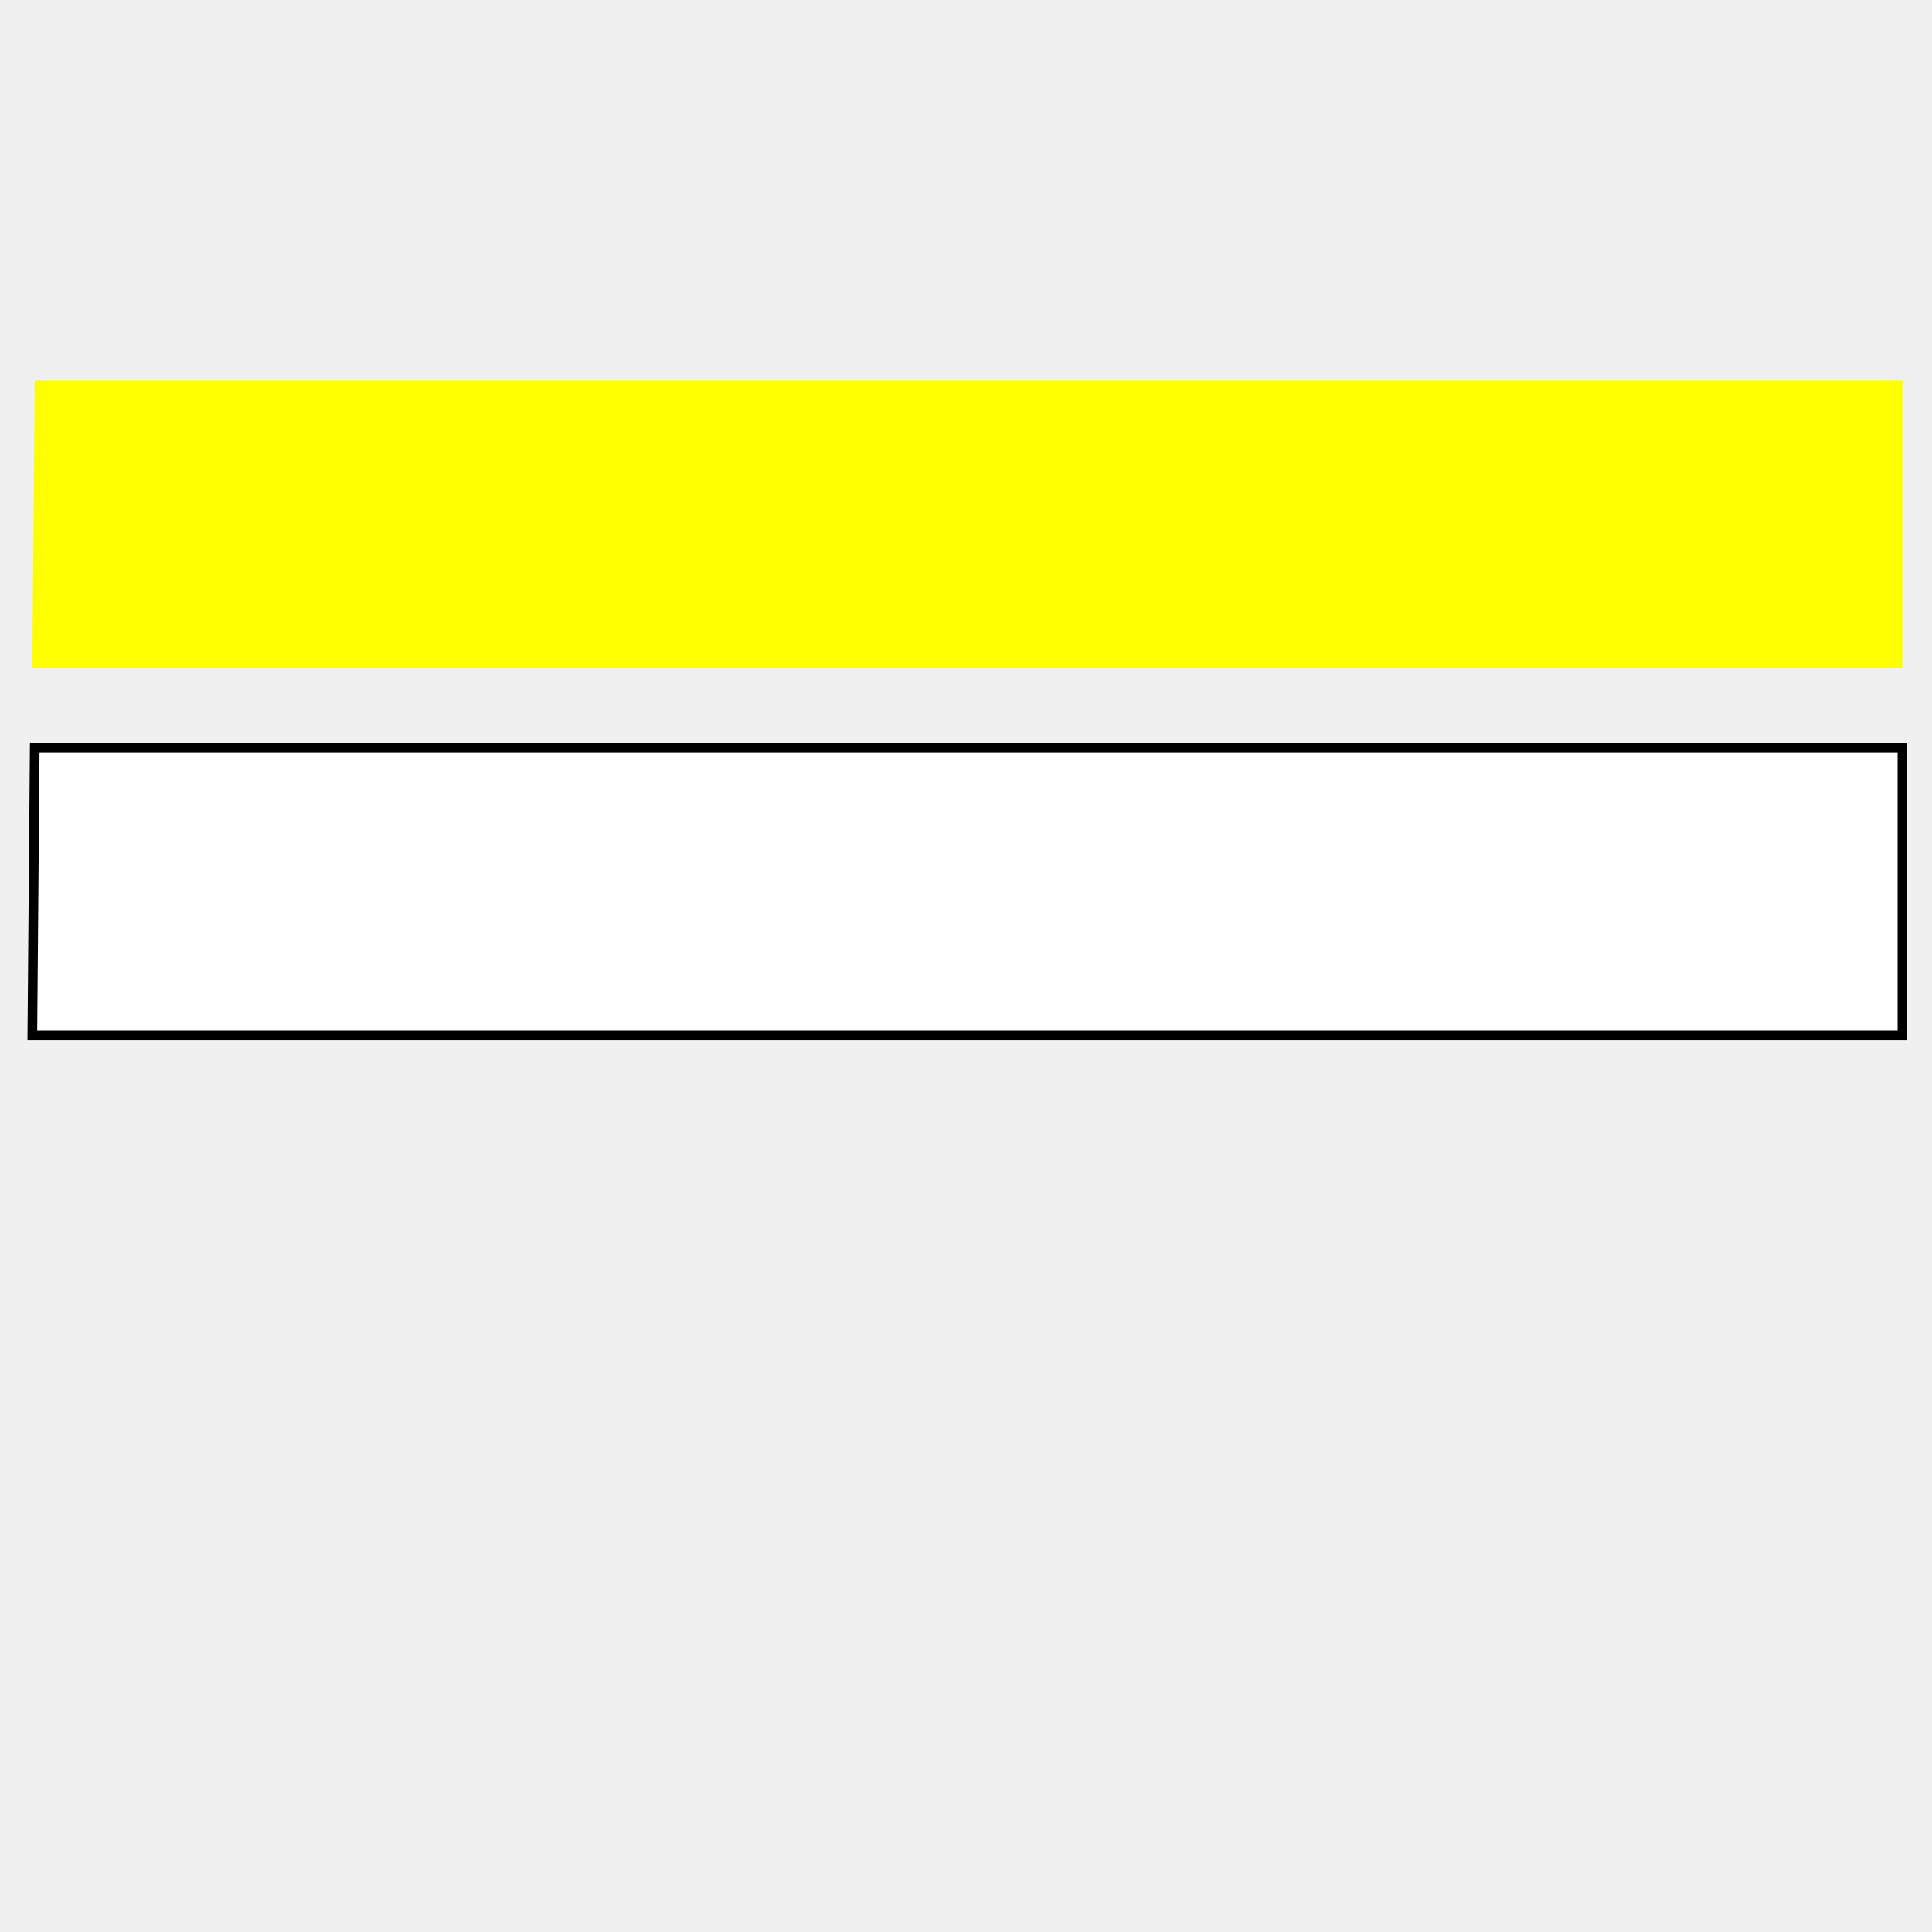
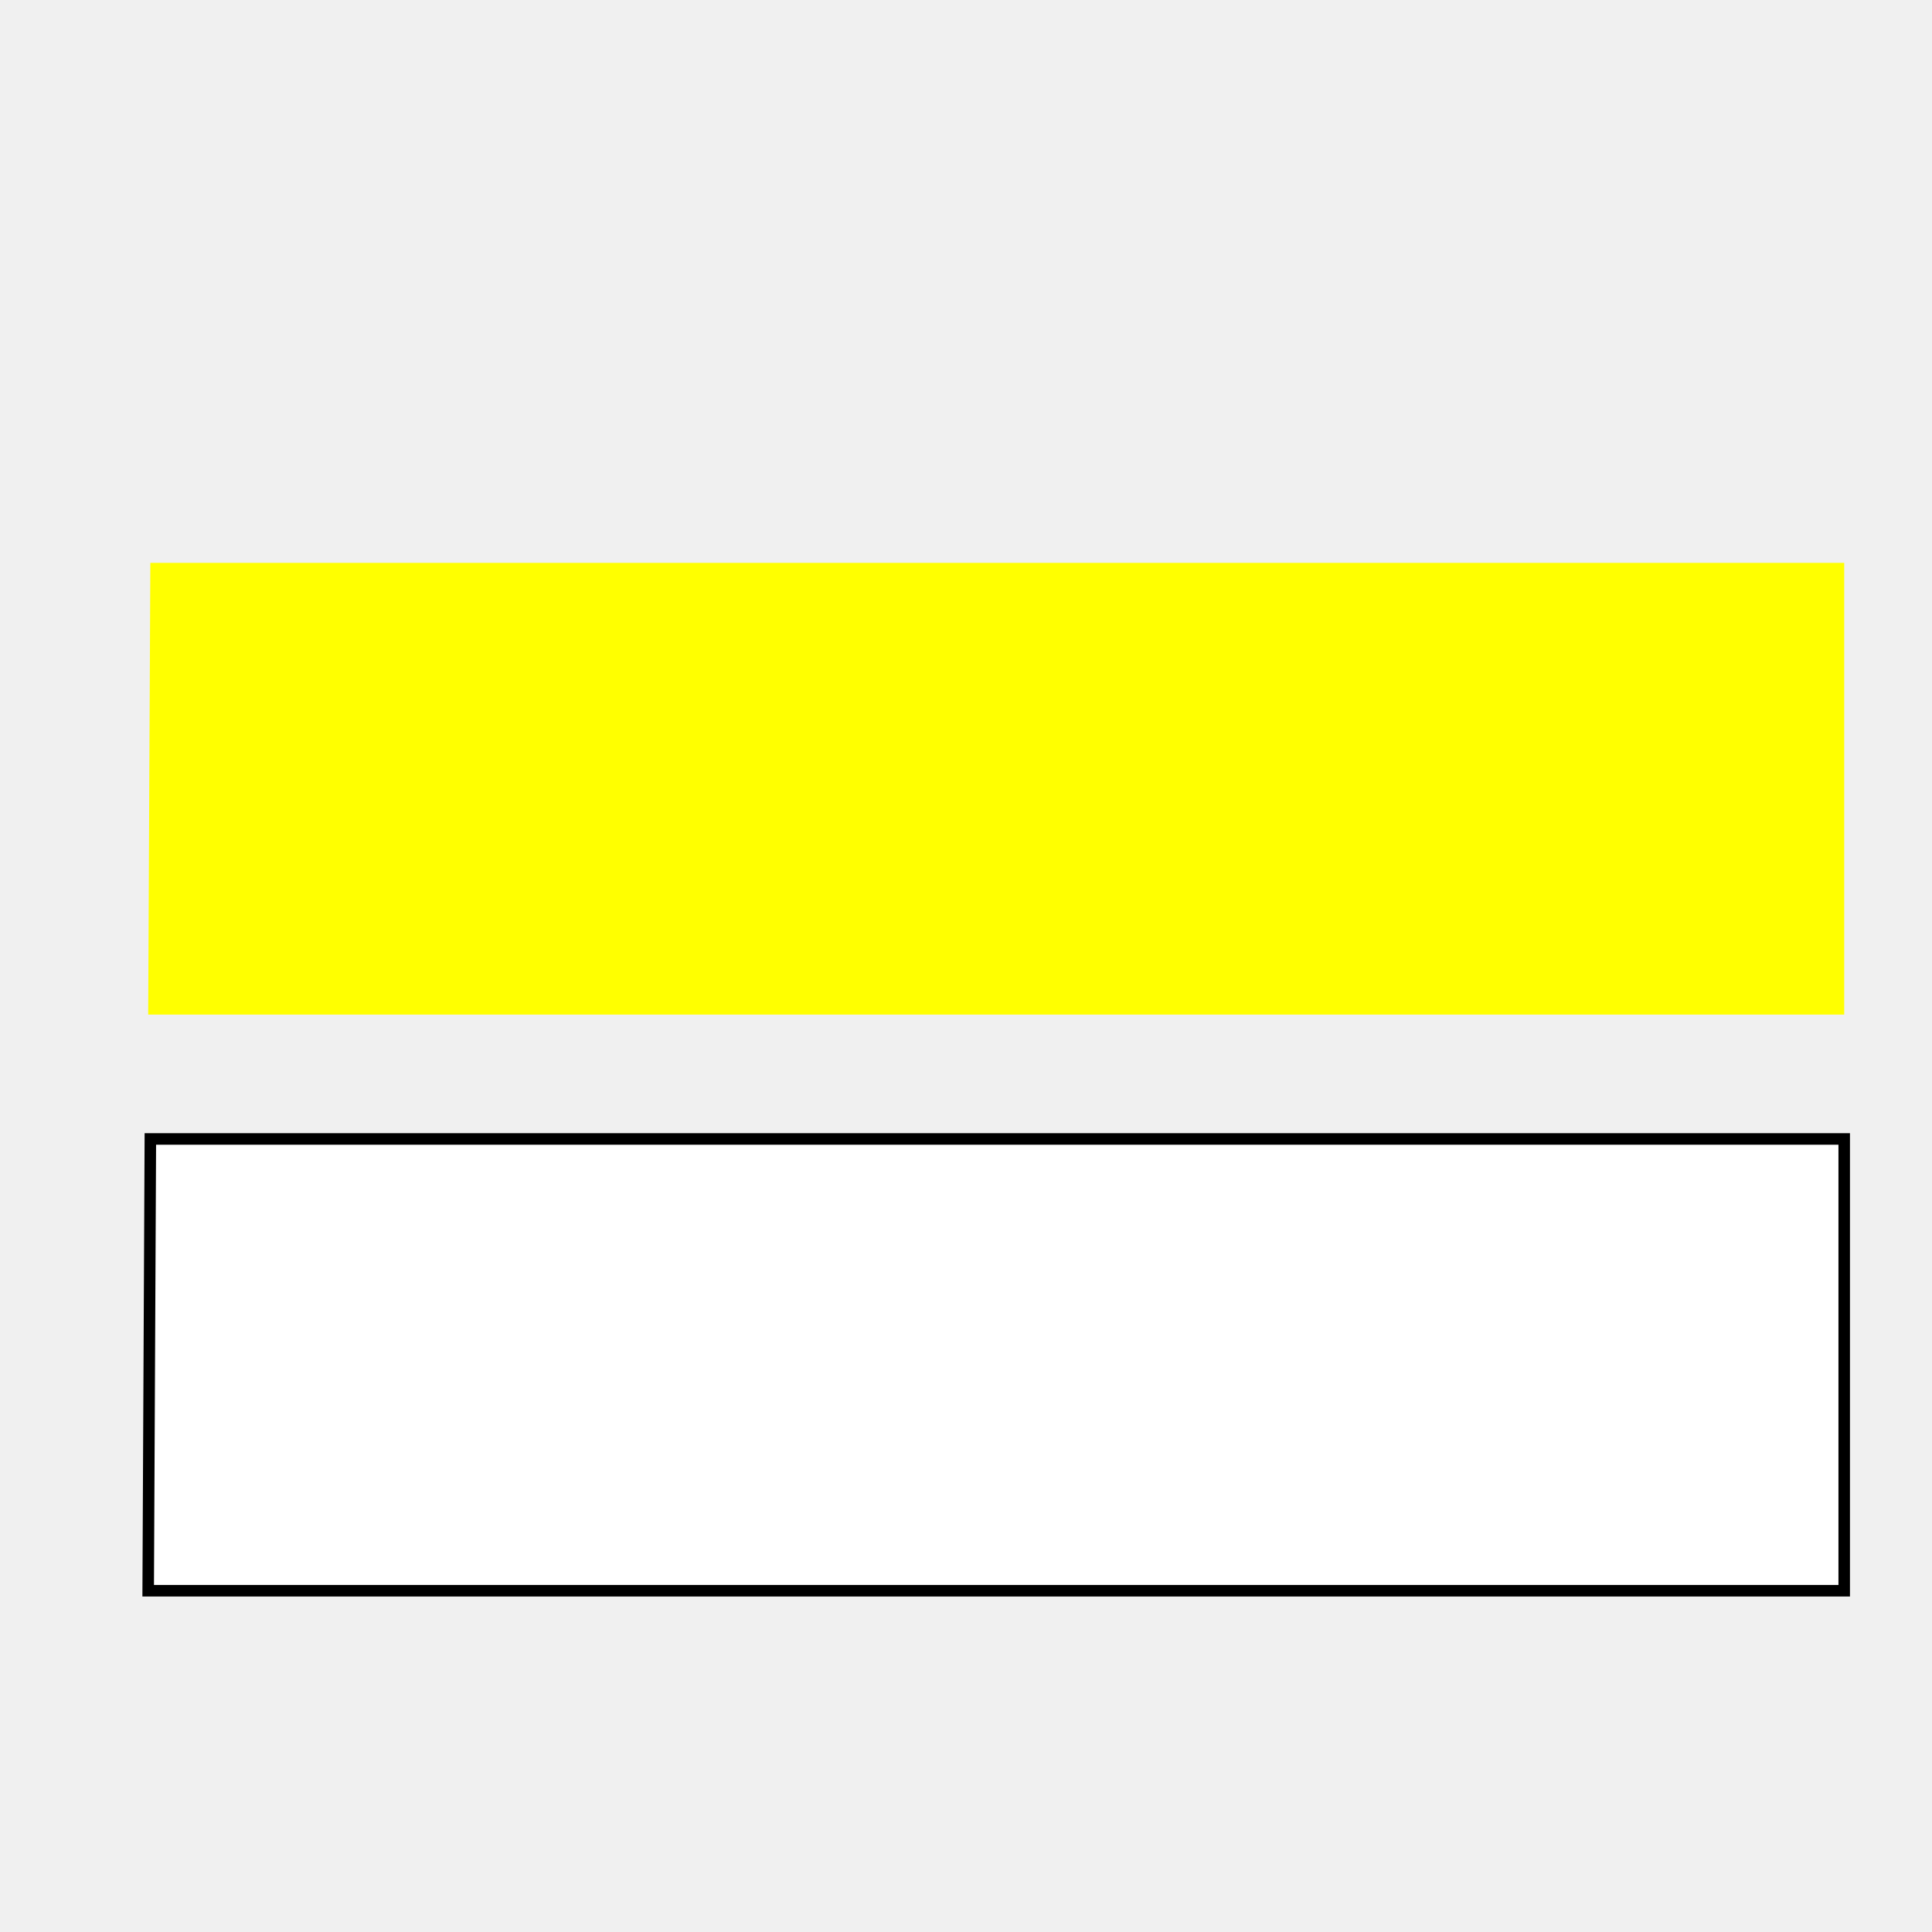
- <svg xmlns="http://www.w3.org/2000/svg" width="200" height="200" id="svg3051" version="1.1">
+ <svg xmlns="http://www.w3.org/2000/svg" width="50" height="50" id="svg3051" version="1.1">
  <defs id="defs3053" />
-   <g id="layer1" transform="translate(0,-852.3622)">
+   <g id="layer1" transform="translate(0,-1002.362)">
    <path id="path3903" d="m -1167.362,900.522 0,50.571 -868.571,0 0,130.571 884.571,0 0,-181.143 48.286,0 0,231.143 -983.143,0 0,-231.143 z" style="fill:#000000;fill-opacity:1;stroke:#000000;stroke-width:1px;stroke-linecap:butt;stroke-linejoin:miter;stroke-opacity:1" />
    <rect y="784.522" x="-1152.791" height="50.714" width="50.357" id="rect3905" style="fill:#e60000;fill-opacity:1;stroke:none" />
    <rect y="1080.593" x="-1082.076" height="50.714" width="50.357" id="rect3909" style="fill:#e60000;fill-opacity:1;stroke:none" />
    <rect style="fill:#e60000;fill-opacity:1;stroke:none" id="rect3911" width="50.357" height="50.714" x="-2085.648" y="1162.736" />
    <rect y="32.463" x="-1013.895" height="50.714" width="50.357" id="rect3953" style="fill:#e60000;fill-opacity:1;stroke:none" />
    <rect style="fill:#e60000;fill-opacity:1;stroke:none" id="rect3955" width="50.357" height="50.714" x="-1076.383" y="172.117" />
    <rect y="407.832" x="-1069.955" height="50.714" width="50.357" id="rect3957" style="fill:#e60000;fill-opacity:1;stroke:none" />
    <rect style="fill:#e60000;fill-opacity:1;stroke:none" id="rect3959" width="50.357" height="50.714" x="-997.733" y="-144.313" />
    <path id="path3961" d="m -1185.403,-1126.809 0,54.571 -854.571,570 0,58.571 884.571,0 0,-697.143 48.286,-36 0,783.143 -983.143,0 0,-147.143 z" style="fill:#000000;fill-opacity:1;stroke:#000000;stroke-width:1px;stroke-linecap:butt;stroke-linejoin:miter;stroke-opacity:1" />
    <rect y="-820.105" x="-1030.057" height="50.714" width="50.357" id="rect3963" style="fill:#e60000;fill-opacity:1;stroke:none" />
    <rect style="fill:#e60000;fill-opacity:1;stroke:none" id="rect3965" width="50.357" height="50.714" x="-1092.546" y="-680.451" />
    <rect y="-444.737" x="-1086.117" height="50.714" width="50.357" id="rect3967" style="fill:#e60000;fill-opacity:1;stroke:none" />
    <rect style="fill:#e60000;fill-opacity:1;stroke:none" id="rect3969" width="50.357" height="50.714" x="-2089.689" y="-362.594" />
    <rect transform="matrix(0.9659258,-0.258819,0.258819,0.9659258,0,0)" y="-1404.052" x="-1939.507" height="50.714" width="50.357" id="rect3971" style="fill:#e60000;fill-opacity:1;stroke:none" />
    <rect style="fill:#e60000;fill-opacity:1;stroke:none" id="rect3973" width="50.357" height="50.714" x="-1013.895" y="-996.882" />
    <path style="fill:#000000;fill-opacity:1;stroke:#000000;stroke-width:1px;stroke-linecap:butt;stroke-linejoin:miter;stroke-opacity:1" d="m -1233.974,112.906 0,54.571 -854.571,296 0,58.571 884.571,0 0,-423.143 48.286,-36 0,509.143 -983.143,0 0,-147.143 z" id="path3979" />
    <rect y="3091.458" x="-1642.069" height="50.714" width="50.357" id="rect3930" style="fill:#e60000;fill-opacity:1;stroke:none" />
  </g>
-   <g id="layer6" transform="translate(0,-800)">
+   <g id="layer6" transform="translate(0,-950)">
    <path id="path3924" d="m -1603.075,1437.399 c -298.66,1.423 -480.644,251.858 -479.719,487.156 1.179,299.992 253.965,486.452 486.812,484.562 274.291,-2.226 481.982,-225.784 487.844,-484.562 3.916,-172.885 -146.415,-484.268 -487.844,-487.125 -2.366,-0.02 -4.742,-0.042 -7.094,-0.031 z m 10.969,54.281 c 165.98,0.535 430.168,141.672 423.25,435.75 -4.286,182.185 -144.268,430 -427.125,430 -120,0 -434.312,-111.446 -434.312,-432.875 0,-180 154.312,-429.987 434.312,-432.844 1.295,-0.013 2.568,-0.035 3.875,-0.031 z" style="fill:#000000;fill-opacity:1;stroke:#000000;stroke-width:1px;stroke-linecap:butt;stroke-linejoin:miter;stroke-opacity:1" />
    <path id="path3932" d="m -1625.299,2562.709 c -298.66,1.423 -480.644,251.858 -479.719,487.156 1.179,299.992 253.965,486.452 486.812,484.562 274.292,-2.226 481.982,-225.784 487.844,-484.562 3.916,-172.885 -146.415,-484.268 -487.844,-487.125 -2.366,-0.02 -4.742,-0.043 -7.094,-0.031 z m 10.969,54.281 c 165.98,0.535 430.168,141.672 423.25,435.75 -4.286,182.185 -144.268,430 -427.125,430 -120,0 -434.312,-111.447 -434.312,-432.875 0,-180 154.312,-429.987 434.312,-432.844 1.295,-0.013 2.568,-0.036 3.875,-0.031 z" style="fill:#000000;fill-opacity:1;stroke:#000000;stroke-width:1px;stroke-linecap:butt;stroke-linejoin:miter;stroke-opacity:1" />
    <path id="path3936" d="m -1645.652,4005.696 c -298.66,1.423 -480.644,251.858 -479.719,487.156 1.179,299.992 253.965,486.452 486.812,484.562 274.291,-2.226 481.982,-225.784 487.844,-484.562 3.916,-172.885 -146.415,-484.268 -487.844,-487.125 -2.366,-0.02 -4.742,-0.043 -7.094,-0.031 z m 10.969,54.281 c 165.98,0.535 430.168,141.672 423.25,435.75 -4.286,182.185 -144.268,430 -427.125,430 -120,0 -434.312,-111.446 -434.312,-432.875 0,-180 154.312,-429.987 434.312,-432.844 1.294,-0.013 2.568,-0.035 3.875,-0.031 z" style="fill:#000000;fill-opacity:1;stroke:#000000;stroke-width:1px;stroke-linecap:butt;stroke-linejoin:miter;stroke-opacity:1" />
  </g>
-   <g id="layer5" transform="translate(0,-800)">
+   <g id="layer5" transform="translate(0,-950)">
    <path id="path3926" d="m -1619.995,1954.417 265.643,-144.571 -25.286,-43 -191.714,102.5 0,-312.929 -49.643,0 c 0.649,132.665 -1.403,265.35 1,398 z" style="fill:#000000;fill-opacity:1;stroke:#000000;stroke-width:1px;stroke-linecap:butt;stroke-linejoin:miter;stroke-opacity:1" />
    <path id="path3934" d="m -1642.218,3079.727 243.419,205.002 29.202,-36.837 -221.621,-192.586 -2.357,-373.578 -49.643,0 c 0.649,132.665 -1.402,265.35 1,398 z" style="fill:#000000;fill-opacity:1;stroke:#000000;stroke-width:1px;stroke-linecap:butt;stroke-linejoin:miter;stroke-opacity:1" />
    <path id="path3938" d="m -1663.571,4472.207 -210.494,199.449 37.283,39.934 225.212,-213.297 -2.357,-373.578 -49.643,0 c 0.649,132.665 -2.402,214.843 0,347.492 z" style="fill:#000000;fill-opacity:1;stroke:#000000;stroke-width:1px;stroke-linecap:butt;stroke-linejoin:miter;stroke-opacity:1" />
    <path style="fill:#000000;fill-opacity:1;stroke:none" d="m 473.993,869.029 c -10.53,0.029 -19.858,2.701 -23.237,4.994 -11.624,-6.648 -40.258,-5.409 -52.231,2.399 0.173,-0.092 -14.213,17.097 -14.213,17.097 0,0 143.355,2.008 151.829,0.341 -0.017,-0.017 11.01,-18.733 11.01,-18.733 -5.337,-4.919 -34.583,-8.129 -50.034,-0.774 -7.115,-3.961 -15.439,-5.346 -23.123,-5.324 z m -45.174,3.183 c 12.765,-0.078 23.493,2.513 20.601,3.477 -5.003,1.668 -10.009,8.338 -11.01,10.339 0,0 2.541,1.39 2.672,1.336 4.141,-5.478 6.785,-7.793 12.341,-10.943 5.556,-3.15 22.736,-7.17 42.692,0 -3.294,2.511 -7.672,5.939 -8.673,9.942 l 3.333,0 c 4.201,-4.909 6.485,-7.659 11.675,-9.942 14.75,-6.486 36.69,-1.648 39.468,1.269 -0.171,0.087 -7.311,12.671 -7.311,12.671 l -142.512,-0.707 10.024,-11.34 c 6.982,-4.569 17.384,-6.046 26.699,-6.103 z m 115.245,23.732 c -12.885,-0.196 -12.594,18.823 -26.838,18.769 -10.114,-0.091 -6.851,-16.738 -32.59,-16.855 l -100.49,-0.459 -0.371,2.667 c 0,0 90.322,0.138 98.999,0.304 29.662,0.569 19.462,16.005 35.392,16.22 19.326,-1.255 16.011,-18.785 27.947,-18.284 -0.282,-0.151 -1.424,-2.337 -1.424,-2.337 -0.211,-0.013 -0.42,-0.023 -0.624,-0.026 z m 2.048,2.363 c 0.022,0.011 0.041,0.014 0.052,0 -0.017,-8.5e-4 -0.034,8.5e-4 -0.052,0 z M 384.967,903.105 c -2.192,0.016 -2.568,1.645 0.413,3.271 3.669,2.001 12.006,14.339 21.632,13.672 9.626,-0.667 14.39,-10.669 18.392,-11.67 4.002,-1.001 10.339,4.669 16.009,4.669 5.67,0 8.005,-3.338 14.342,-4.339 6.337,-1.001 28.354,-3.002 46.365,1.001 2.801,0.622 -7.339,-4.669 -12.676,-4.669 -5.337,0 -22.346,-1 -37.022,2.002 -6.609,1.352 -6.341,3.001 -13.011,2.667 -6.671,-0.334 -4.335,-4.334 -14.007,-4.334 -9.673,0 -8.336,11.672 -17.675,12.005 -9.339,0.334 -16.011,-10.338 -20.972,-14.007 -0.68,-0.188 -1.284,-0.272 -1.79,-0.268 z m -0.402,6.439 c -0.458,-0.012 -1.145,0.061 -2.187,0.165 l -14.673,21.013 c 10.9,1.88 171.655,0.667 172.213,1.001 5.561,-4.67 9.375,-21.679 6.898,-21.679 -2.477,0 -3.473,15.713 -9.008,17.01 -9.871,-1.038 -159.431,2.001 -161.766,0 -2.335,-2.001 10.007,-13.677 9.673,-15.679 -0.229,-1.376 -0.143,-1.806 -1.151,-1.831 z" id="path3043" />
    <path style="fill:#000000;fill-opacity:1;stroke:#000000;stroke-width:0.165px;stroke-linecap:butt;stroke-linejoin:miter;stroke-opacity:1" d="m 502.786,867.17 c 0,0 -0.104,-27.659 -0.167,-34.397 2.922,-2.137 1.869,-4.521 -0.083,-6.028 -0.049,-5.883 -0.083,-29.271 -0.083,-29.271 0,0 17.367,-7.171 21.036,-7.838 1.001,-0.208 0.88,-2.69 0.477,-3.882 0.056,0.184 -1.421,-0.885 -1.421,-0.885 l -0.057,-8.564 18.965,0 0,8.662 -1.531,0 c 0,0 -1.47,3.335 0.197,4.67 1.668,1.334 22.371,7.838 22.371,7.838 l 0.094,29.271 c -3.01,2.113 -2.792,4.392 -0.511,6.028 0.246,0.438 2.085,86.066 -1.418,86.566 l -12.561,0 2.011,-4.499 7.715,-0.007 c 0,0 0,-67.619 0,-82.271 -2.278,-0.566 -4.095,-3.166 0,-5.641 0,-5.457 0,-27.103 0,-27.103 0,0 -18.326,-8.023 -19.459,-8.849 -1.133,-0.825 -1.201,-2.805 -0.934,-5.38 0.266,-2.575 1.015,-1.49 2.495,-2.079 l 0,-5.954 -15.956,0 0,5.954 c 0,0.788 1.607,-0.462 1.691,0.788 0.334,1.668 2.085,4.169 -0.417,6.671 -2.502,2.502 -19.119,8.849 -19.119,8.849 0,0 0,21.131 0,26.743 1.639,2.009 3.782,3.805 0,6.932 0,6.768 0,33.676 0,33.676 z" id="path3861" />
    <path style="fill:#000000;fill-opacity:1;stroke:#000000;stroke-width:0.341px;stroke-linecap:butt;stroke-linejoin:miter;stroke-opacity:1" d="m 492.271,1009.891 c -30.282,0.68 -85.79,43.5 -96.627,53.321 14.793,16.514 59.866,55.73 98.053,54.353 38.187,-1.376 73.623,-42.997 97.361,-53.662 -11.009,-9.633 -67.431,-53.325 -97.361,-54.013 -0.468,-0.011 -0.945,-0.011 -1.426,0 z m 1.426,6.535 c 24.082,1.72 46.446,15.827 48.51,47.478 0,15.137 -8.947,44.715 -48.51,48.5 -36.123,-2.752 -47.604,-31.518 -47.84,-48.5 -0.344,-24.77 20.317,-46.446 47.84,-47.478 z m -38.538,11.697 c -6.537,4.472 -16.166,22.36 -15.134,35.09 1,12.331 7.165,33.704 22.563,43.785 -22.18,-13.424 -50.976,-33.339 -60.058,-43.093 7.913,-7.569 41.964,-31.653 52.629,-35.782 z m 79.471,2.065 c 9.633,4.472 37.508,26.833 46.797,34.057 -9.977,3.784 -27.103,19.52 -45.073,33.025 7.913,-14.105 11.008,-19.948 10.664,-33.365 -0.344,-13.417 -4.132,-23.052 -12.388,-33.717 z m -40.379,10.292 c -0.195,7e-4 -0.381,0.011 -0.553,0.021 -16.514,2.064 -21.683,13.771 -22.371,23.404 -0.688,9.633 11.359,20.988 21.68,20.988 16.858,0 23.263,-13.691 23.393,-20.988 0.333,-18.664 -16.115,-23.457 -22.148,-23.425 z" id="path3894" />
    <path style="fill:#000000;fill-opacity:1;stroke:#000000;stroke-width:0.845px;stroke-linecap:butt;stroke-linejoin:miter;stroke-opacity:1" d="m 184.588,647.735 c -4.449,-0.086 -8.948,3.361 -8.872,10.589 0,10.229 -0.026,112.461 -0.026,112.461 l 18.774,0 0,-21.362 c 0.181,-2.979 2.058,-5.942 5.968,-5.968 7.682,0.427 136.589,-0.427 142.564,0 4.466,-0.479 6.64,2.407 6.39,5.968 l 0,21.362 18.141,0 c 0,0 -0.854,-77.917 0,-89.013 0.854,-11.096 -16.081,-12.441 -16.081,0 l 0,33.086 c 0.247,2.799 -0.653,6.194 -6.997,6.496 l -144.861,0 c -3.867,0.25 -6.019,-2.534 -5.968,-6.496 -0.854,-6.828 -0.422,-56.534 -0.422,-56.534 0.25,-6.885 -4.159,-10.503 -8.608,-10.589 z m 30.34,13.652 c -11.063,0.345 -16.861,10.4 -16.715,19.17 0.151,9.053 8.748,16.296 18.405,15.843 6.933,-0.325 16.609,-6.801 16.609,-16.609 0,-9.808 -9.219,-18.103 -17.216,-18.405 -0.368,-0.009 -0.726,-0.011 -1.083,0 z m 97.648,11.856 c -23.128,0.085 -57.934,0.502 -57.934,0.502 l 0,42.117 89.33,0 0,-28.228 c 0,-4.979 -0.309,-14.036 -13.889,-14.338 -3.395,-0.075 -9.797,-0.081 -17.507,-0.053 z m -68.47,1.901 c -3.942,0.075 -7.952,2.69 -8.027,7.367 l 0,12.965 c -0.151,2.565 -1.652,4.093 -5.123,4.093 0,0 -19.54,-0.754 -22.709,0 -14.033,3.923 -9.657,16.138 0,15.685 9.657,-0.453 27.53,0.151 33.113,0 5.583,-0.151 10.279,-4.372 10.43,-7.842 0.151,-3.47 0,-24.452 0,-24.452 0.151,-5.432 -3.742,-7.891 -7.684,-7.816 z" id="path3937" />
-     <path style="fill:#ffff00;fill-opacity:1;stroke:none" d="m 3.596,839.386 193.343,0 0,29.799 -193.592,0 z" id="path3984" />
-     <path id="path3986" d="m 3.596,877.386 193.343,0 0,29.799 -193.592,0 z" style="fill:#ffffff;fill-opacity:1;stroke:#000000;stroke-width:1px;stroke-linecap:butt;stroke-linejoin:miter;stroke-opacity:1" />
+     <path style="fill:#ffff00;fill-opacity:1;stroke:none" d="m 3.891,964.566 43.837,0 0,11.692 -43.893,0 z" id="path3984" />
+     <path id="path3986" d="m 3.891,979.476 43.837,0 0,11.692 -43.893,0 z" style="fill:#ffffff;fill-opacity:1;stroke:#000000;stroke-width:0.298px;stroke-linecap:butt;stroke-linejoin:miter;stroke-opacity:1" />
  </g>
-   <g id="layer4" transform="translate(0,-800)" />
+   <g id="layer4" transform="translate(0,-950)" />
</svg>
